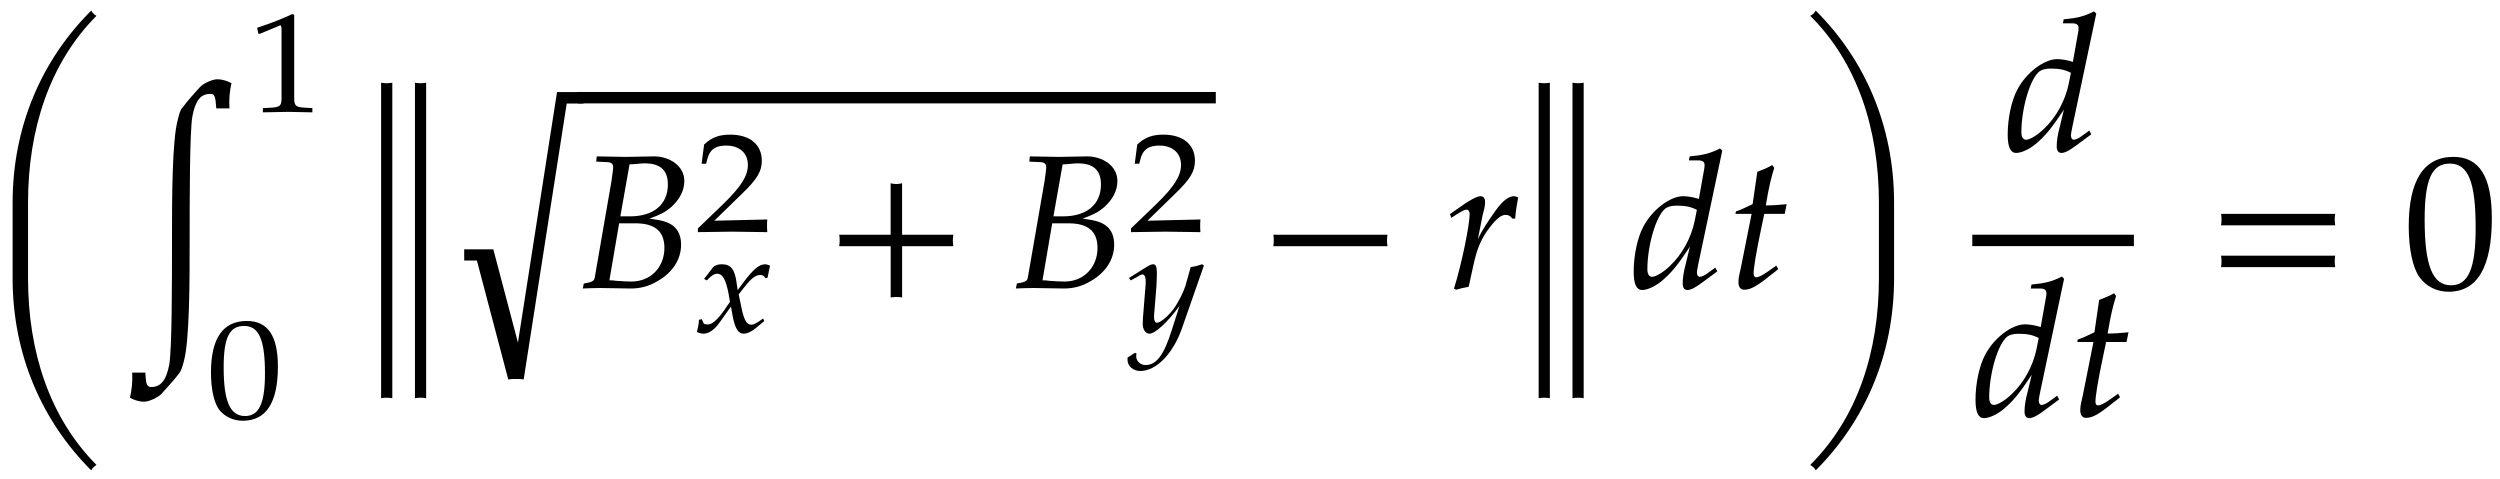
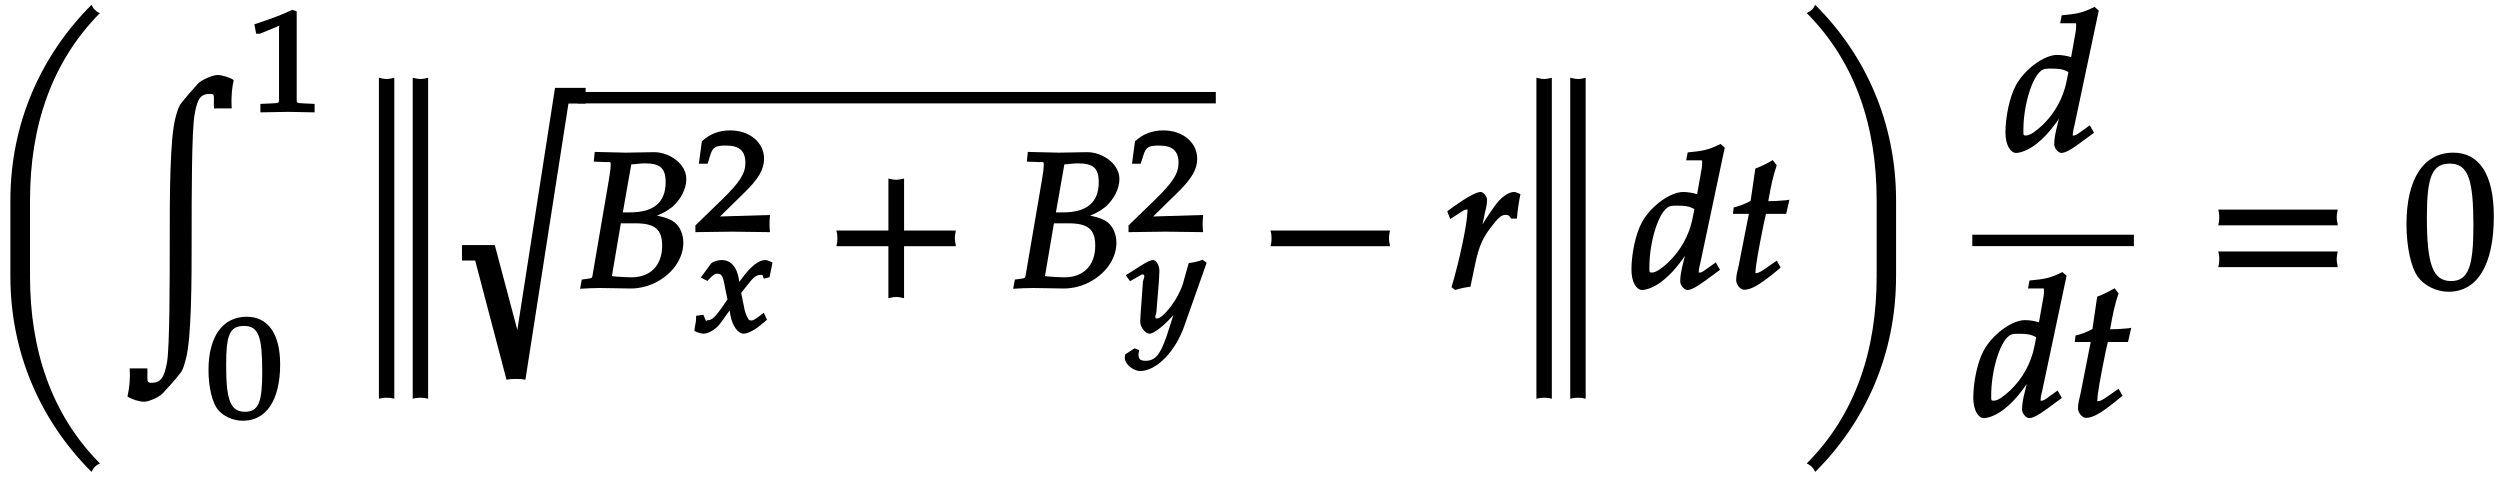
<svg xmlns="http://www.w3.org/2000/svg" width="209px" height="40" viewBox="0 0 157 30">
  <svg overflow="visible" x="-.911" y="18.063">
-     <path d="M6.969-17.094c-.078-.031-.125-.078-.188-.14a.735.735 0 01-.14-.188c-3.063 3.047-4.938 7.219-4.938 12.063v4.75c0 4.828 1.875 9 4.938 12.062a.427.427 0 01.14-.187c.063-.063.11-.11.188-.157C4.047 8.172 2.672 4.031 2.672-.609v-4.75c0-4.641 1.375-8.797 4.297-11.735zm0 0" />
+     <path d="M7.063-17.313c-.063-.046-.125-.093-.188-.156-.063-.047-.11-.11-.219-.312C3.47-14.594 1.563-10.328 1.563-5.5v4.766c0 4.828 1.906 9.093 5.093 12.28.11-.202.157-.265.219-.327.063-.047.125-.11.313-.203C4.14 7.953 2.796 3.89 2.796-.734V-5.5c0-4.64 1.344-8.688 4.39-11.766zm0 0" />
  </svg>
  <svg overflow="visible" x="7.207" y="18.063">
-     <path d="M7.328-12.86c-.25-.14-.578-.25-.875-.25-.328 0-.906.266-1.11.5-.405.454-.687.75-1.093 1.282-.156.172-.203.422-.281.719-.375 1.28-.375 5.062-.375 7.625 0 2.609 0 6.812-.172 7.796-.188 1-.547 1.422-1.172 1.407-.297-.016-.297-.39-.328-.907h-.828a5.475 5.475 0 01-.14 1.579c.25.14.577.25.89.25.312 0 .906-.282 1.093-.5.407-.454.704-.766 1.11-1.282.14-.187.203-.437.281-.718.375-1.297.375-5.079.375-7.625 0-2.61 0-6.813.172-7.797.188-1 .531-1.438 1.172-1.406.281 0 .281.374.328.906h.828a5.454 5.454 0 01.125-1.578zm0 0" />
+     <path d="M7.422-13.094c-.25-.14-.672-.281-.969-.281-.328 0-1.016.313-1.219.531-.406.453-.687.766-1.093 1.281-.141.188-.235.532-.313.813-.375 1.297-.375 5.078-.375 7.625 0 2.61 0 6.813-.172 7.797-.187 1-.406 1.297-1.031 1.281-.297-.016-.172-.25-.203-.906H.937a5.986 5.986 0 01-.14 1.766c.297.187.734.328 1.047.328.312 0 1-.313 1.187-.547.406-.453.703-.75 1.11-1.282.14-.171.234-.515.312-.812.375-1.281.375-5.063.375-7.625 0-2.594 0-6.813.188-7.781.171-1.016.39-1.313 1.03-1.281.282 0 .141.25.188.906h1.11c-.047-.797.031-1.36.125-1.766zm0 0" />
  </svg>
  <svg overflow="visible" x="15.492" y="7.001">
-     <path d="M4.125.031v-.265l-.516-.032c-.515-.03-.625-.125-.625-.578v-5.25L2.86-6.14c-.625.297-1.312.563-2.203.86l.078.375h.094l1.25-.516.031-.016c.047 0 .079.094.079.297v4.297c0 .453-.11.547-.626.578l-.546.032V.03L2.594 0zm0 0" />
+     <path d="M4.266-.11V-.5l-.657-.031c-.515-.031-.468.015-.468-.453v-5.329l-.282-.093c-.625.297-1.312.562-2.375.906l.11.594h.234l1.25-.516.031-.016c.047 0-.078-.046-.078.172v4.282c0 .468.047.421-.469.453L.86-.5v.531L2.594 0l1.672.031zm0 0" />
  </svg>
  <svg overflow="visible" x="12.874" y="26.227">
-     <path d="M4.578-3.234c0-1.938-.64-2.86-1.953-2.86-1.5 0-2.25 1.094-2.25 3.235C.375-1.83.563-.938.906-.5c.344.422.875.672 1.469.672 1.469 0 2.203-1.14 2.203-3.406zm-.812.437c0 1.89-.375 2.672-1.25 2.672-.938 0-1.344-.906-1.344-3.063 0-1.859.36-2.593 1.281-2.593.938 0 1.313.86 1.313 2.984zm0 0" />
+     <path d="M4.719-3.375c0-1.938-.782-2.984-2.094-2.984C1.125-6.36.219-5.141.219-3c0 1.031.234 2.031.578 2.453.328.438.984.719 1.578.719 1.469 0 2.344-1.281 2.344-3.547zm-1.125.453c0 1.875-.203 2.531-1.078 2.531-.938 0-1.188-.765-1.188-2.921 0-1.876.203-2.47 1.125-2.47.938 0 1.14.735 1.14 2.86zm0 0" />
  </svg>
  <svg overflow="visible" x="22.981" y="18.063">
-     <path d="M1.656 6.922v-19.813c-.125.016-.234.032-.36.032-.109 0-.218-.016-.343-.032V6.922c.125-.031.235-.031.344-.031.125 0 .234 0 .36.03zm2.125 0v-19.813c-.125.016-.234.032-.344.032-.124 0-.234-.016-.359-.032V6.922c.125-.031.235-.031.36-.031.109 0 .218 0 .343.03zm0 0" />
+     <path d="M1.781 6.797v-20c-.25.062-.36.078-.484.078-.11 0-.219-.016-.484-.078V6.953c.265-.062.375-.062.484-.062.125 0 .234 0 .484.062zm2.125 0v-20c-.25.062-.36.078-.469.078-.124 0-.234-.016-.5-.078V6.953c.266-.062.376-.062.5-.062.11 0 .22 0 .47.062zm0 0" />
  </svg>
  <svg overflow="visible" x="27.715" y="17.946">
-     <path d="M8.922-11.469v-.719H7.266L4.812 3.547l-1.546-5.86H1.437v.704h.797l1.97 7.468c.171-.03.327-.03.5-.03.155 0 .312 0 .468.03l2.703-17.328zm0 0" />
+     <path d="M9.063-11.61v-.843H7.14L4.67 3.422h.282l-1.594-6H1.297v.969h.828l1.969 7.484c.281-.047.437-.047.61-.047.155 0 .312 0 .577.047l2.703-17.344h1.079zm0 0" />
  </svg>
  <path d="M36.285 6.11h40.067" fill="none" stroke-width=".717" stroke="#000" stroke-miterlimit="10" />
  <svg overflow="visible" x="36.287" y="18.063">
-     <path d="M6.688-6.719c0-.984-.97-1.547-1.891-1.547-.594 0-1.203.032-1.797.032l-1.813-.032-.03.329.64.03c.281 0 .422.095.422.313 0 .172-.063.547-.11.907L1.063-.657c-.032.22-.188.298-.688.376L.312.03C.672.016 1.047 0 1.407 0c.64 0 1.266.031 1.922.031.563 0 1.125-.125 1.688-.469.953-.546 1.468-1.375 1.468-2.28 0-.516-.156-.907-.484-1.173-.313-.25-.672-.359-1.5-.468.688-.25.969-.391 1.36-.72.53-.484.827-1.03.827-1.64zm-1.25 4.203c0 1.22-.875 2.11-2.063 2.11-.25 0-.594-.016-.984-.047a2.223 2.223 0 00-.407-.031l.61-3.579h1.015c1.235 0 1.829.5 1.829 1.547zM5.655-6.5c0 1.25-.89 2-2.375 2h-.61l.579-3.266c.328 0 .64-.062.953-.062.969 0 1.453.422 1.453 1.328zm0 0" />
+     <path d="M6.813-6.844c0-.984-1.094-1.687-2.016-1.687-.594 0-1.203.031-1.797.031l-1.938-.047-.062.61.797.03c.281 0 .266-.03.266.188 0 .172-.047.547-.11.907L.922-.782C.89-.577.875-.624.25-.531L.14.048A21.28 21.28 0 011.407 0c.64 0 1.266.031 1.922.031.563 0 1.219-.156 1.781-.5.954-.562 1.516-1.469 1.516-2.375 0-.515-.203-1-.531-1.265-.313-.25-.766-.391-1.594-.516v.266c.688-.25 1.063-.438 1.453-.75.531-.485.86-1.125.86-1.735zM5.296-2.656c0 1.234-.734 1.984-1.922 1.984-.25 0-.594-.015-.984-.047-.079-.015-.22-.015-.25-.031l.562-3.313h.906c1.235 0 1.688.375 1.688 1.407zm.219-3.985c0 1.266-.75 1.891-2.235 1.891h-.453l.531-3.016c.22 0 .532-.062.844-.062.969 0 1.313.297 1.313 1.187zm0 0" />
  </svg>
  <svg overflow="visible" x="43.592" y="14.524">
-     <path d="M4.594.031c-.016-.187-.016-.281-.016-.406 0-.11 0-.203.016-.39l-3.328.078 1.75-1.704c.937-.906 1.234-1.39 1.234-2.062 0-1.016-.75-1.64-1.984-1.64-.688 0-1.172.171-1.641.624L.469-4.266H.75l.11-.406c.171-.516.515-.734 1.156-.734.828 0 1.359.468 1.359 1.218 0 .672-.406 1.329-1.484 2.391L.234-.203V.03L2.391 0zm0 0" />
+     <path d="M4.75-.11c-.016-.187-.016-.265-.016-.39s0-.203.032-.547l-3.141.094 1.5-1.469c.938-.906 1.266-1.5 1.266-2.156 0-1.016-.891-1.781-2.125-1.781-.688 0-1.282.218-1.782.687L.297-4.266h.547l.172-.546c.156-.516.359-.594 1-.594.828 0 1.203.343 1.203 1.093 0 .657-.36 1.22-1.453 2.282L.078-.391v.422L2.391 0l2.375.031zm0 0" />
  </svg>
  <svg overflow="visible" x="43.592" y="20.837">
-     <path d="M4.766-4.172a.703.703 0 00-.297-.094c-.39 0-.766.329-1.375 1.141l-.36.484-.062-.421c-.11-.876-.36-1.204-.938-1.204-.25 0-.453.079-.546.188l-.563.734.172.094c.281-.313.484-.422.656-.422.328 0 .531.36.703 1.219l.094.547-.375.547c-.422.593-.75.875-1.016.875-.14 0-.25-.032-.265-.079l-.11-.25-.187.032c0 .187-.016.297-.078.578-.032.11-.032.125-.047.187a.94.94 0 00.422.11c.312 0 .687-.25.984-.672l.734-1.031.11.609c.14.75.344 1.094.687 1.094.22 0 .532-.14.829-.406l.468-.391-.078-.156c-.344.265-.594.39-.734.39-.156 0-.281-.094-.375-.265-.094-.172-.188-.5-.235-.75l-.187-.891.344-.438c.453-.578.718-.78 1.015-.78.157 0 .266.077.313.202l.14-.03zm0 0" />
+     <path d="M4.86-4.406c-.126-.063-.313-.125-.391-.125-.39 0-.89.36-1.485 1.172l-.359.484.266.094-.063-.422c-.11-.875-.515-1.328-1.094-1.328-.25 0-.578.11-.671.218l-.641.875.406.22c.36-.376.453-.454.625-.454.328 0 .375.219.531 1.094l.11.515-.328.485c-.422.594-.641.828-.907.828-.14 0-.093.11-.109.063l-.172-.407-.453.063c0 .297-.016.406-.078.687-.016.11-.016.14-.031.266.187.11.468.172.578.172.312 0 .797-.281 1.094-.703l.734-1.032-.266-.109.11.625c.125.75.5 1.219.843 1.219.22 0 .625-.188.938-.438l.531-.437-.203-.438c-.516.39-.64.485-.781.485-.156 0-.172-.047-.266-.235-.094-.156-.156-.39-.203-.656l-.172-.844.297-.375c.453-.578.61-.75.906-.75.157 0 .11-.062.219.235l.36-.094.187-.922zm0 0" />
  </svg>
  <svg overflow="visible" x="51.745" y="18.063">
-     <path d="M8.125-2.625c-.016-.125-.031-.25-.031-.36 0-.124.015-.25.031-.359H4.906v-3.234c-.125.031-.25.047-.36.047-.124 0-.25-.016-.359-.047v3.234H.954c.031.11.031.235.031.36 0 .109 0 .234-.03.359h3.234V.594c.109-.016.234-.031.359-.031.11 0 .234.015.36.03v-3.218zm0 0" />
+     <path d="M8.266-2.766a1.332 1.332 0 01-.047-.359c0-.11.015-.234.062-.484h-3.25v-3.266c-.25.063-.375.078-.484.078-.125 0-.25-.016-.5-.078v3.266H.78c.063.25.063.375.063.484 0 .125 0 .25-.063.5h3.266V.641c.25-.063.375-.079.5-.079.11 0 .234.016.484.079v-3.266h3.25zm0 0" />
  </svg>
  <svg overflow="visible" x="63.485" y="18.063">
-     <path d="M6.688-6.719c0-.984-.97-1.547-1.891-1.547-.594 0-1.203.032-1.797.032l-1.813-.032-.03.329.64.03c.281 0 .422.095.422.313 0 .172-.063.547-.11.907L1.063-.657c-.032.22-.188.298-.688.376L.312.03C.672.016 1.047 0 1.407 0c.64 0 1.266.031 1.922.031.563 0 1.125-.125 1.688-.469.953-.546 1.468-1.375 1.468-2.28 0-.516-.156-.907-.484-1.173-.313-.25-.672-.359-1.5-.468.688-.25.969-.391 1.36-.72.53-.484.827-1.03.827-1.64zm-1.25 4.203c0 1.22-.875 2.11-2.063 2.11-.25 0-.594-.016-.984-.047a2.223 2.223 0 00-.407-.031l.61-3.579h1.015c1.235 0 1.829.5 1.829 1.547zM5.655-6.5c0 1.25-.89 2-2.375 2h-.61l.579-3.266c.328 0 .64-.062.953-.062.969 0 1.453.422 1.453 1.328zm0 0" />
+     <path d="M6.813-6.844c0-.984-1.094-1.687-2.016-1.687-.594 0-1.203.031-1.797.031l-1.938-.047-.062.61.797.03c.281 0 .266-.03.266.188 0 .172-.047.547-.11.907L.922-.782C.89-.577.875-.624.25-.531L.14.048A21.28 21.28 0 011.407 0c.64 0 1.266.031 1.922.031.563 0 1.219-.156 1.781-.5.954-.562 1.516-1.469 1.516-2.375 0-.515-.203-1-.531-1.265-.313-.25-.766-.391-1.594-.516v.266c.688-.25 1.063-.438 1.453-.75.531-.485.86-1.125.86-1.735zM5.296-2.656c0 1.234-.734 1.984-1.922 1.984-.25 0-.594-.015-.984-.047-.079-.015-.22-.015-.25-.031l.562-3.313h.906c1.235 0 1.688.375 1.688 1.407zm.219-3.985c0 1.266-.75 1.891-2.235 1.891h-.453l.531-3.016c.22 0 .532-.062.844-.062.969 0 1.313.297 1.313 1.187zm0 0" />
  </svg>
  <svg overflow="visible" x="70.793" y="14.524">
-     <path d="M4.594.031c-.016-.187-.016-.281-.016-.406 0-.11 0-.203.016-.39l-3.328.078 1.75-1.704c.937-.906 1.234-1.39 1.234-2.062 0-1.016-.75-1.64-1.984-1.64-.688 0-1.172.171-1.641.624L.469-4.266H.75l.11-.406c.171-.516.515-.734 1.156-.734.828 0 1.359.468 1.359 1.218 0 .672-.406 1.329-1.484 2.391L.234-.203V.03L2.391 0zm0 0" />
+     <path d="M4.75-.11c-.016-.187-.016-.265-.016-.39s0-.203.032-.547l-3.141.094 1.5-1.469c.938-.906 1.266-1.5 1.266-2.156 0-1.016-.891-1.781-2.125-1.781-.688 0-1.282.218-1.782.687L.297-4.266h.547l.172-.546c.156-.516.359-.594 1-.594.828 0 1.203.343 1.203 1.093 0 .657-.36 1.22-1.453 2.282L.078-.391v.422L2.391 0l2.375.031zm0 0" />
  </svg>
  <svg overflow="visible" x="70.793" y="20.837">
-     <path d="M4.813-4.188l-.11-.078c-.281.094-.5.157-.719.172l-.328 1.172c-.125.406-.453 1.063-.765 1.485-.344.453-.813.843-1.032.843-.203 0-.187-.422-.171-.531l.14-1.719c.016-.281.031-.61.031-.86 0-.405-.062-.562-.234-.562-.125 0-.25.063-.719.36l-.797.5.11.156.484-.266a.458.458 0 01.25-.109c.235 0 .203.453.203.594L.984-.891.97-.53c0 .375.187.625.422.625.359 0 1.171-.75 1.89-1.75L2.797-.141c-.485 1.563-.969 2.204-1.64 2.204-.329 0-.595-.235-.595-.547 0-.032 0-.11.016-.188l-.094-.031-.468.297v.156c0 .375.359.688.796.688 1.016 0 2.079-1.094 2.641-2.735zm0 0" />
+     <path d="M4.922-4.406l-.188-.14a3.25 3.25 0 01-.875.202L3.5-3.062c-.125.421-.406.968-.734 1.406-.329.437-.688.797-.907.797-.203 0-.03-.297-.03-.407l.14-1.718c.015-.266.047-.61.047-.86 0-.39-.22-.687-.391-.687-.125 0-.375.093-.828.39l-.89.563.265.375.64-.36c.047-.03.063-.062.141-.062.235 0 .047.313.031.453L.828-1.016l-.015.36c0 .36.343.75.578.75.359 0 1.265-.781 2-1.782l-.266-.093-.484 1.5c-.485 1.578-.813 2.078-1.485 2.078-.328 0-.453-.094-.453-.406 0-.047.016-.11.047-.266l-.297-.11-.578.376c-.031.125-.031.187-.031.234 0 .375.531.813.969.813 1.015 0 2.218-1.22 2.78-2.86l1.391-3.937zm0 0" />
  </svg>
  <svg overflow="visible" x="79.008" y="18.063">
-     <path d="M8.125-2.625c-.016-.125-.031-.25-.031-.36 0-.124.015-.25.031-.359H.953c.031.11.031.235.031.36 0 .109 0 .234-.03.359zm0 0" />
+     <path d="M8.266-2.766a1.332 1.332 0 01-.047-.359c0-.11.015-.234.062-.484h-7.5c.063.25.063.375.063.484 0 .125 0 .25-.063.5h7.5zm0 0" />
  </svg>
  <svg overflow="visible" x="90.748" y="18.063">
-     <path d="M4.594-5.688c-.14-.062-.188-.078-.25-.078-.36 0-.735.297-1.172.907-.406.578-.813 1.156-1.11 1.796l.297-1.5c.063-.265.157-.546.157-.812 0-.25-.094-.39-.282-.39-.25 0-.703.25-1.593.89l-.329.234.079.235.39-.25c.328-.203.469-.266.563-.266.125 0 .203.11.203.266 0 .687-.5 3.156-.984 4.687L.688.11c.25-.078.515-.14.796-.187L1.797-1.5c.219-1 .484-1.625 1.016-2.313.406-.53.718-.78.984-.78.187 0 .297.062.437.234h.172c.032-.454.094-.844.188-1.329zm0 0" />
+     <path d="M4.594-5.953c-.14-.063-.188-.078-.25-.078-.36 0-.844.328-1.266.937-.406.594-.86 1.25-1.172 1.907h.282L2.5-4.704c.063-.25.14-.531.14-.813 0-.234-.218-.515-.406-.515-.25 0-.812.297-1.703.922l-.39.296.187.485.547-.36c.328-.218.375-.234.469-.234.125 0 .062-.031.062.125 0 .703-.515 3.156-1 4.75l.235.172c.296-.094.562-.156.953-.203l.328-1.563c.219-.984.453-1.53.984-2.203.406-.531.625-.75.89-.75.188 0 .204.032.36.235h.36c.046-.594.109-.97.218-1.532zm0 0" />
  </svg>
  <svg overflow="visible" x="95.674" y="18.063">
-     <path d="M1.656 6.922v-19.813c-.125.016-.234.032-.36.032-.109 0-.218-.016-.343-.032V6.922c.125-.031.235-.031.344-.031.125 0 .234 0 .36.03zm2.125 0v-19.813c-.125.016-.234.032-.344.032-.124 0-.234-.016-.359-.032V6.922c.125-.031.235-.031.36-.031.109 0 .218 0 .343.03zm0 0" />
+     <path d="M1.781 6.797v-20c-.25.062-.36.078-.484.078-.11 0-.219-.016-.484-.078V6.953c.265-.062.375-.062.484-.062.125 0 .234 0 .484.062zm2.125 0v-20c-.25.062-.36.078-.469.078-.124 0-.234-.016-.5-.078V6.953c.266-.062.376-.062.5-.062.11 0 .22 0 .47.062zm0 0" />
  </svg>
  <svg overflow="visible" x="102.392" y="18.063">
-     <path d="M5.766-8.625l-.141-.14c-.61.312-1.047.421-1.906.5l-.047.25h.578c.281 0 .406.093.406.296 0 .094-.015.203-.031.282l-.328 1.843a3.437 3.437 0 00-.984-.172c-.829 0-1.954.86-2.5 1.907-.375.687-.61 1.828-.61 2.828C.203-.25.375.125.734.125c.313 0 .766-.203 1.172-.516.64-.53 1.032-1 1.828-2.203L3.47-1.5c-.14.516-.188.906-.188 1.219 0 .25.094.406.297.406.219 0 .5-.156.906-.453l.97-.719-.126-.234-.516.375c-.171.125-.359.203-.468.203-.094 0-.172-.11-.172-.281 0-.094.031-.204.094-.547zM4.172-4.906l-.14.703c-.22 1.062-.798 2.11-1.548 2.812-.421.407-.89.688-1.125.688-.187 0-.296-.172-.296-.469 0-1.5.546-3.375 1.14-3.828.156-.11.375-.172.703-.172.531 0 .875.063 1.266.266zm0 0" />
+     <path d="M5.875-8.86l-.219-.187c-.75.375-1.078.438-2.062.531l-.094.5h.75c.281 0 .25-.046.25.157 0 .109 0 .203-.016.296L4.188-5.89a3.109 3.109 0 00-.875-.14c-.829 0-2.063.906-2.61 1.937-.375.703-.64 1.938-.64 2.938C.063-.375.374.125.734.125c.313 0 .86-.234 1.266-.563.64-.515 1.031-.984 1.844-2.187l-.25-.094-.266 1.078c-.14.532-.203.907-.203 1.22 0 .25.25.546.453.546.219 0 .594-.203 1-.5l1.047-.766-.266-.468-.656.468c-.172.125-.25.172-.36.172-.093 0-.046.031-.046-.14 0-.094.031-.204.11-.547l1.515-7.157zM4.031-5.03l-.14.703A5.233 5.233 0 012.375-1.61c-.422.39-.781.64-1.016.64-.187 0-.171-.031-.171-.328 0-1.516.515-3.281 1.109-3.734.156-.125.281-.14.61-.14.53 0 .765.03 1.109.218zm0 0" />
  </svg>
  <svg overflow="visible" x="108.501" y="18.063">
-     <path d="M3.703-5.266c-.453.047-.86.079-1.312.079.187-1.125.328-1.704.53-2.36l-.124-.172c-.235.14-.563.282-.938.422l-.296 2.031c-.516.25-.829.391-1.047.454l-.032.156H1.5L.828-1.281c-.062.297-.156.593-.156.906 0 .297.125.484.36.484.421 0 .827-.234 1.765-1 .219-.156.14-.109.375-.296l-.125-.22-.531.376c-.36.25-.594.36-.735.36-.093 0-.156-.095-.156-.235 0-.313.14-1.25.516-3.016l.156-.734h1.281zm0 0" />
+     <path d="M3.703-5.516c-.453.047-.86.063-1.156.063.172-.984.297-1.578.531-2.25l-.25-.328a7.16 7.16 0 01-1.094.531l-.296 2.031c-.391.203-.704.328-1.063.407l-.047.406h1l-.64 3.25C.625-1.11.53-.813.53-.5c0 .297.266.61.5.61.422 0 .922-.282 1.86-1.032.218-.172.14-.125.437-.36l-.25-.437-.672.469c-.36.25-.484.313-.625.313-.093 0-.031.046-.031-.11 0-.297.156-1.234.516-3l.14-.61h1.266l.203-.89zm0 0" />
  </svg>
  <svg overflow="visible" x="112.542" y="18.063">
-     <path d="M6.406-.61v-4.75c0-4.843-1.86-9.015-4.922-12.062a.735.735 0 01-.14.188.595.595 0 01-.203.14C4.094-14.156 5.453-10 5.453-5.359v4.75c0 4.64-1.36 8.78-4.312 11.718.078.047.14.094.203.157.062.046.11.109.14.187C4.547 8.391 6.406 4.22 6.406-.609zm0 0" />
+     <path d="M6.531-.734V-5.5c0-4.828-1.875-9.094-5.078-12.281-.11.203-.156.265-.219.312-.062.063-.125.11-.312.203 3.062 3.078 4.39 7.125 4.39 11.766v4.766c0 4.625-1.328 8.687-4.39 11.75.187.093.25.156.312.203.063.062.11.125.22.328C4.655 8.359 6.53 4.094 6.53-.734zm0 0" />
  </svg>
  <svg overflow="visible" x="125.88" y="9.455">
-     <path d="M5.766-8.625l-.141-.14c-.61.312-1.047.421-1.906.5l-.047.25h.578c.281 0 .406.093.406.296 0 .094-.015.203-.031.282l-.328 1.843a3.437 3.437 0 00-.984-.172c-.829 0-1.954.86-2.5 1.907-.375.687-.61 1.828-.61 2.828C.203-.25.375.125.734.125c.313 0 .766-.203 1.172-.516.64-.53 1.032-1 1.828-2.203L3.47-1.5c-.14.516-.188.906-.188 1.219 0 .25.094.406.297.406.219 0 .5-.156.906-.453l.97-.719-.126-.234-.516.375c-.171.125-.359.203-.468.203-.094 0-.172-.11-.172-.281 0-.094.031-.204.094-.547zM4.172-4.906l-.14.703c-.22 1.062-.798 2.11-1.548 2.812-.421.407-.89.688-1.125.688-.187 0-.296-.172-.296-.469 0-1.5.546-3.375 1.14-3.828.156-.11.375-.172.703-.172.531 0 .875.063 1.266.266zm0 0" />
+     <path d="M5.875-8.86l-.219-.187c-.75.375-1.078.438-2.062.531l-.094.5h.75c.281 0 .25-.046.25.157 0 .109 0 .203-.016.296L4.188-5.89a3.109 3.109 0 00-.875-.14c-.829 0-2.063.906-2.61 1.937-.375.703-.64 1.938-.64 2.938C.063-.375.374.125.734.125c.313 0 .86-.234 1.266-.563.64-.515 1.031-.984 1.844-2.187l-.25-.094-.266 1.078c-.14.532-.203.907-.203 1.22 0 .25.25.546.453.546.219 0 .594-.203 1-.5l1.047-.766-.266-.468-.656.468c-.172.125-.25.172-.36.172-.093 0-.046.031-.046-.14 0-.094.031-.204.11-.547l1.515-7.157zM4.031-5.03l-.14.703A5.233 5.233 0 012.375-1.61c-.422.39-.781.64-1.016.64-.187 0-.171-.031-.171-.328 0-1.516.515-3.281 1.109-3.734.156-.125.281-.14.61-.14.53 0 .765.03 1.109.218zm0 0" />
  </svg>
  <path d="M123.86 15.074h10.148" fill="none" stroke-width=".717" stroke="#000" stroke-miterlimit="10" />
  <svg overflow="visible" x="123.859" y="26.109">
-     <path d="M5.766-8.625l-.141-.14c-.61.312-1.047.421-1.906.5l-.047.25h.578c.281 0 .406.093.406.296 0 .094-.015.203-.031.282l-.328 1.843a3.437 3.437 0 00-.984-.172c-.829 0-1.954.86-2.5 1.907-.375.687-.61 1.828-.61 2.828C.203-.25.375.125.734.125c.313 0 .766-.203 1.172-.516.64-.53 1.032-1 1.828-2.203L3.47-1.5c-.14.516-.188.906-.188 1.219 0 .25.094.406.297.406.219 0 .5-.156.906-.453l.97-.719-.126-.234-.516.375c-.171.125-.359.203-.468.203-.094 0-.172-.11-.172-.281 0-.094.031-.204.094-.547zM4.172-4.906l-.14.703c-.22 1.062-.798 2.11-1.548 2.812-.421.407-.89.688-1.125.688-.187 0-.296-.172-.296-.469 0-1.5.546-3.375 1.14-3.828.156-.11.375-.172.703-.172.531 0 .875.063 1.266.266zm0 0" />
+     <path d="M5.875-8.86l-.219-.187c-.75.375-1.078.438-2.062.531l-.094.5h.75c.281 0 .25-.046.25.157 0 .109 0 .203-.016.296L4.188-5.89a3.109 3.109 0 00-.875-.14c-.829 0-2.063.906-2.61 1.937-.375.703-.64 1.938-.64 2.938C.063-.375.374.125.734.125c.313 0 .86-.234 1.266-.563.64-.515 1.031-.984 1.844-2.187l-.25-.094-.266 1.078c-.14.532-.203.907-.203 1.22 0 .25.25.546.453.546.219 0 .594-.203 1-.5l1.047-.766-.266-.468-.656.468c-.172.125-.25.172-.36.172-.093 0-.046.031-.046-.14 0-.094.031-.204.11-.547l1.515-7.157zM4.031-5.03l-.14.703A5.233 5.233 0 012.375-1.61c-.422.39-.781.64-1.016.64-.187 0-.171-.031-.171-.328 0-1.516.515-3.281 1.109-3.734.156-.125.281-.14.61-.14.53 0 .765.03 1.109.218zm0 0" />
  </svg>
  <svg overflow="visible" x="129.968" y="26.109">
-     <path d="M3.703-5.266c-.453.047-.86.079-1.312.079.187-1.125.328-1.704.53-2.36l-.124-.172c-.235.14-.563.282-.938.422l-.296 2.031c-.516.25-.829.391-1.047.454l-.032.156H1.5L.828-1.281c-.062.297-.156.593-.156.906 0 .297.125.484.36.484.421 0 .827-.234 1.765-1 .219-.156.14-.109.375-.296l-.125-.22-.531.376c-.36.25-.594.36-.735.36-.093 0-.156-.095-.156-.235 0-.313.14-1.25.516-3.016l.156-.734h1.281zm0 0" />
+     <path d="M3.703-5.516c-.453.047-.86.063-1.156.063.172-.984.297-1.578.531-2.25l-.25-.328a7.16 7.16 0 01-1.094.531l-.296 2.031c-.391.203-.704.328-1.063.407l-.047.406h1l-.64 3.25C.625-1.11.53-.813.53-.5c0 .297.266.61.5.61.422 0 .922-.282 1.86-1.032.218-.172.14-.125.437-.36l-.25-.437-.672.469c-.36.25-.484.313-.625.313-.093 0-.031.046-.031-.11 0-.297.156-1.234.516-3l.14-.61h1.266l.203-.89zm0 0" />
  </svg>
  <svg overflow="visible" x="138.526" y="18.063">
-     <path d="M8.125-3.938c-.016-.124-.031-.25-.031-.359 0-.125.015-.25.031-.36H.953c.031.11.031.235.031.36 0 .11 0 .234-.03.36zm0 2.626c-.016-.125-.031-.235-.031-.36s.015-.234.031-.36H.953a1.4 1.4 0 01.031.36c0 .125 0 .234-.03.36zm0 0" />
+     <path d="M8.266-4.078a1.419 1.419 0 01-.047-.36c0-.109.015-.234.062-.484h-7.5c.063.25.063.375.063.484 0 .125 0 .235-.063.5h7.5zm0 2.625a1.332 1.332 0 01-.047-.36c0-.109.015-.234.062-.484h-7.5c.063.25.063.375.063.485 0 .125 0 .25-.063.5h7.5zm0 0" />
  </svg>
  <g>
    <svg overflow="visible" x="150.924" y="18.063">
-       <path d="M5.563-4.375c0-2.625-.782-3.86-2.422-3.86-1.844 0-2.797 1.47-2.797 4.36 0 1.406.25 2.61.672 3.188.421.593 1.093.921 1.828.921 1.812 0 2.719-1.546 2.719-4.609zm-1.016.594c0 2.547-.453 3.61-1.547 3.61-1.156 0-1.656-1.22-1.656-4.126 0-2.531.453-3.516 1.578-3.516 1.172 0 1.625 1.172 1.625 4.032zm0 0" />
+       <path d="M5.688-4.5c0-2.625-.907-4-2.547-4C1.297-8.5.203-6.89.203-4c0 1.39.281 2.703.703 3.281.422.594 1.203.953 1.938.953 1.812 0 2.844-1.687 2.844-4.734zm-1.282.594C4.406-1.36 4.094-.437 3-.437c-1.156 0-1.516-1.079-1.516-4 0-2.516.313-3.375 1.438-3.375 1.172 0 1.484 1.03 1.484 3.906zm0 0" />
    </svg>
  </g>
</svg>
